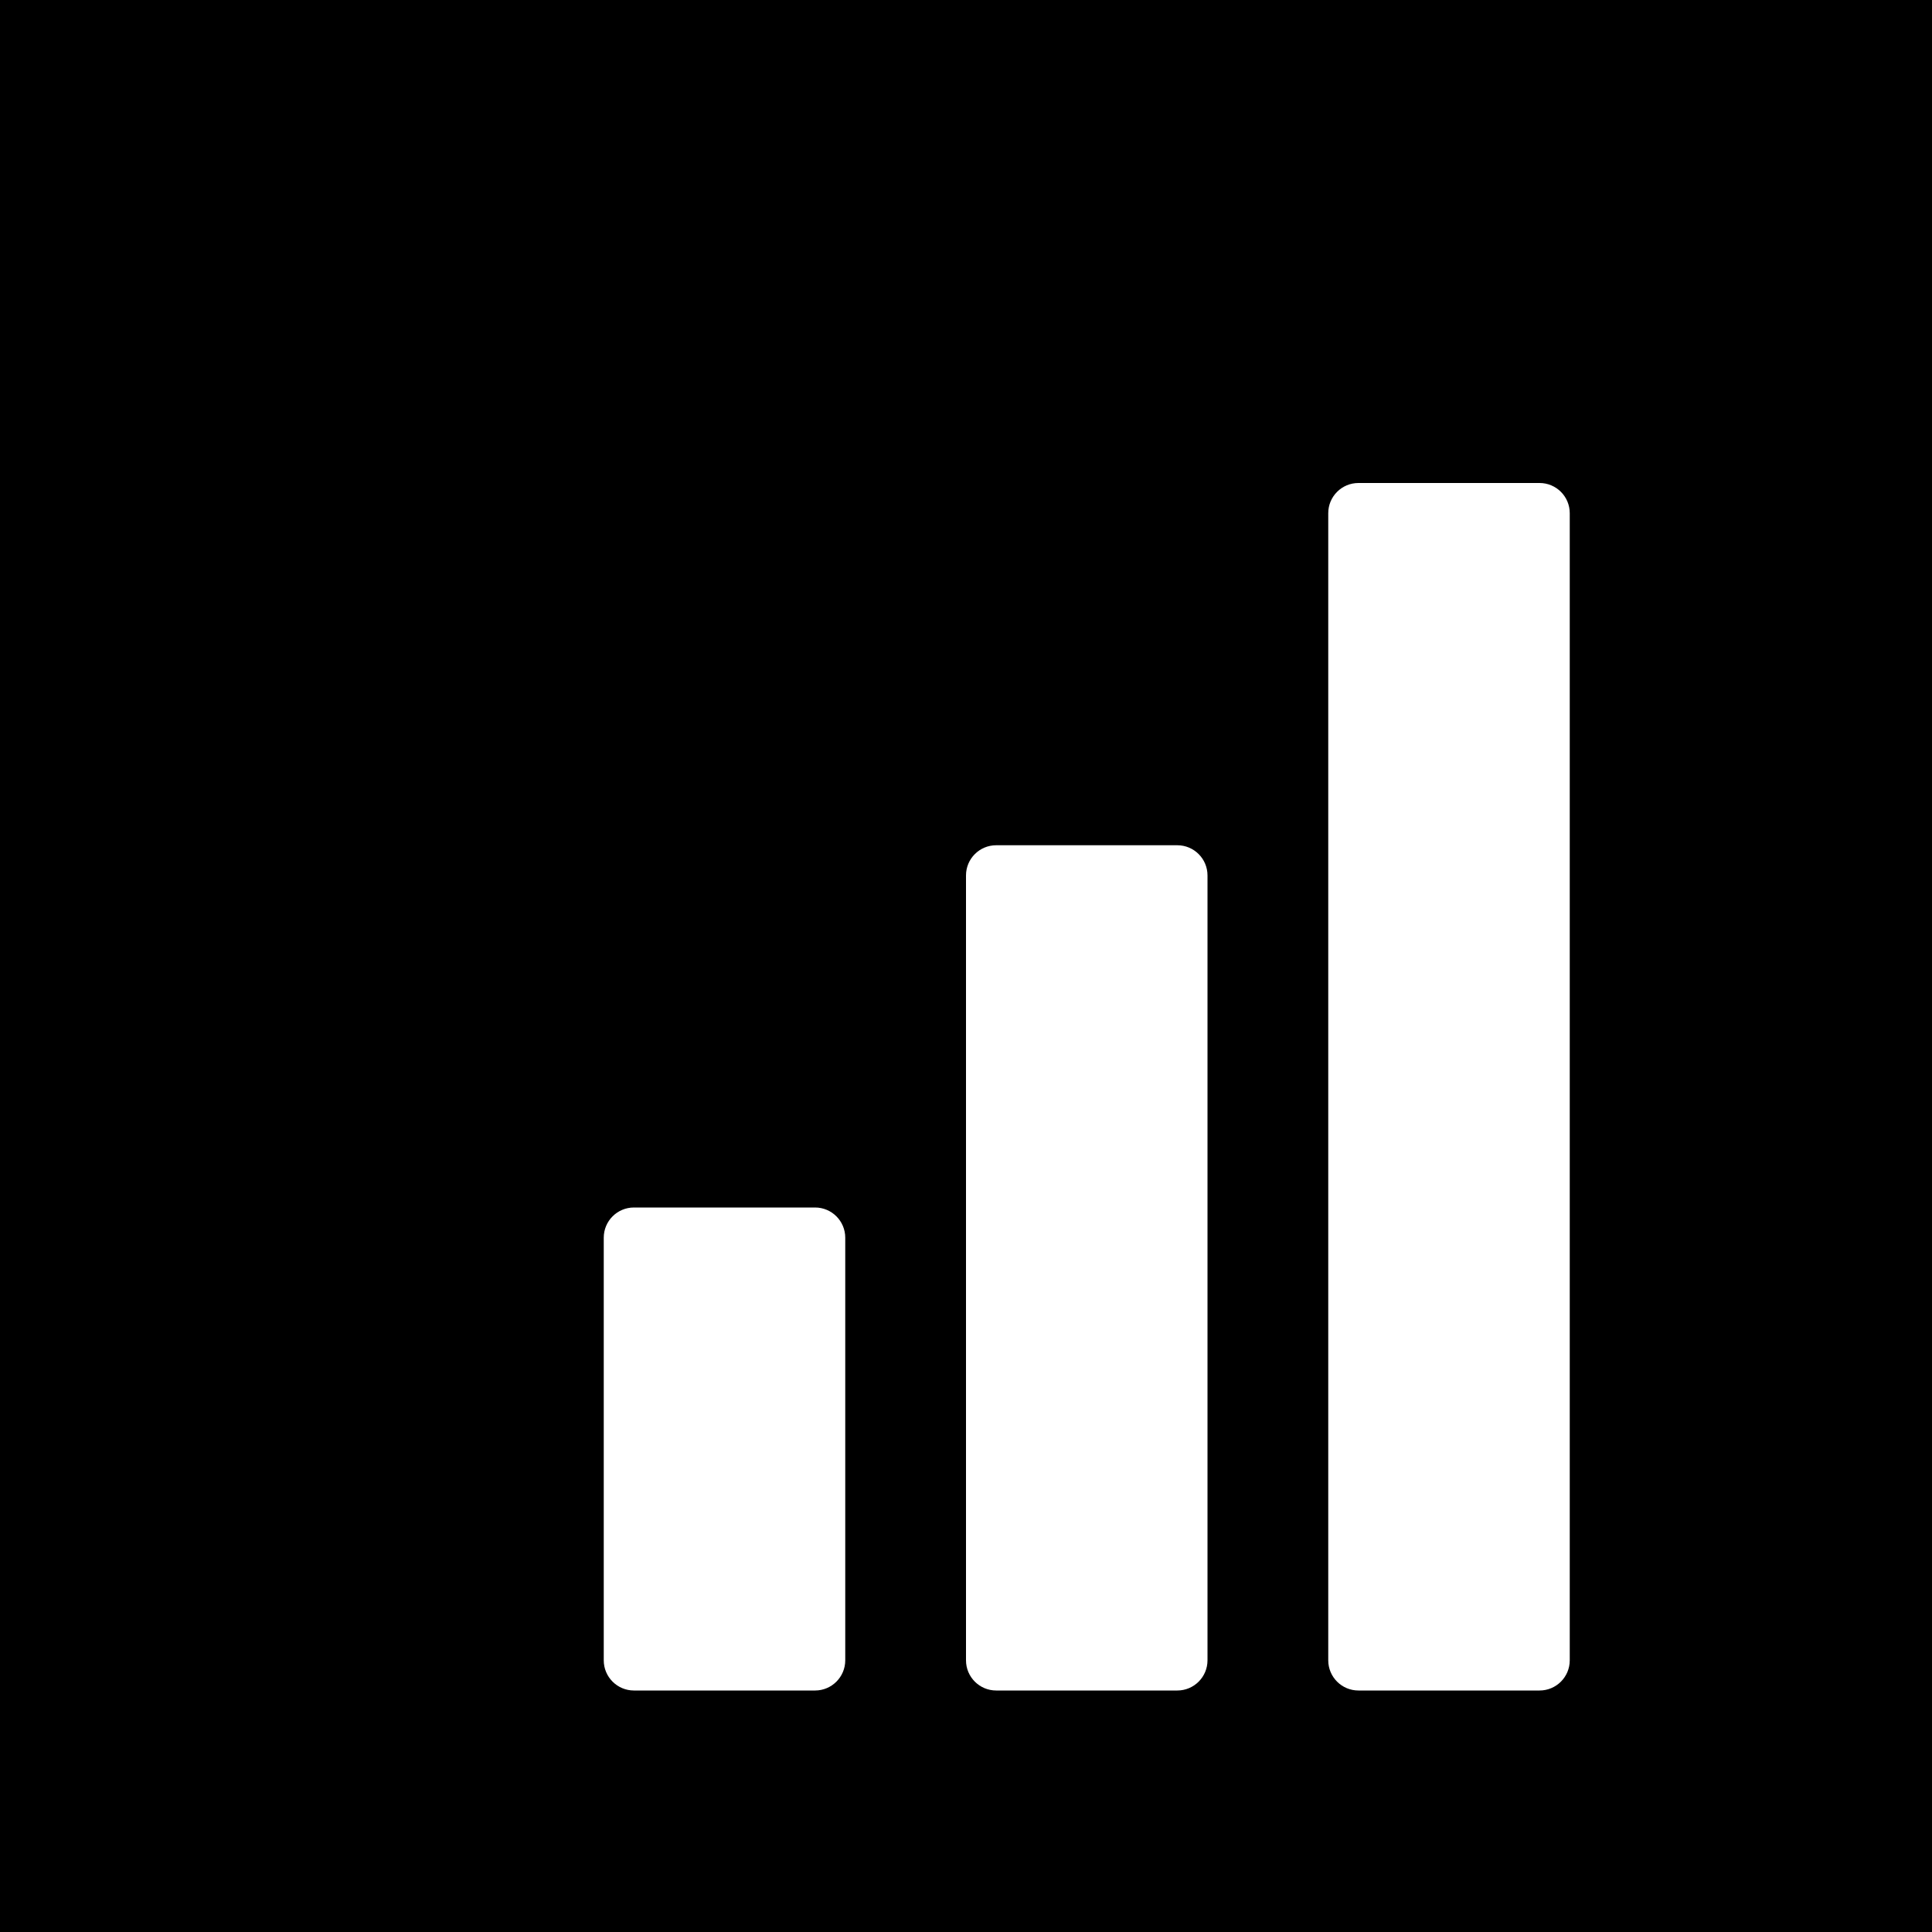
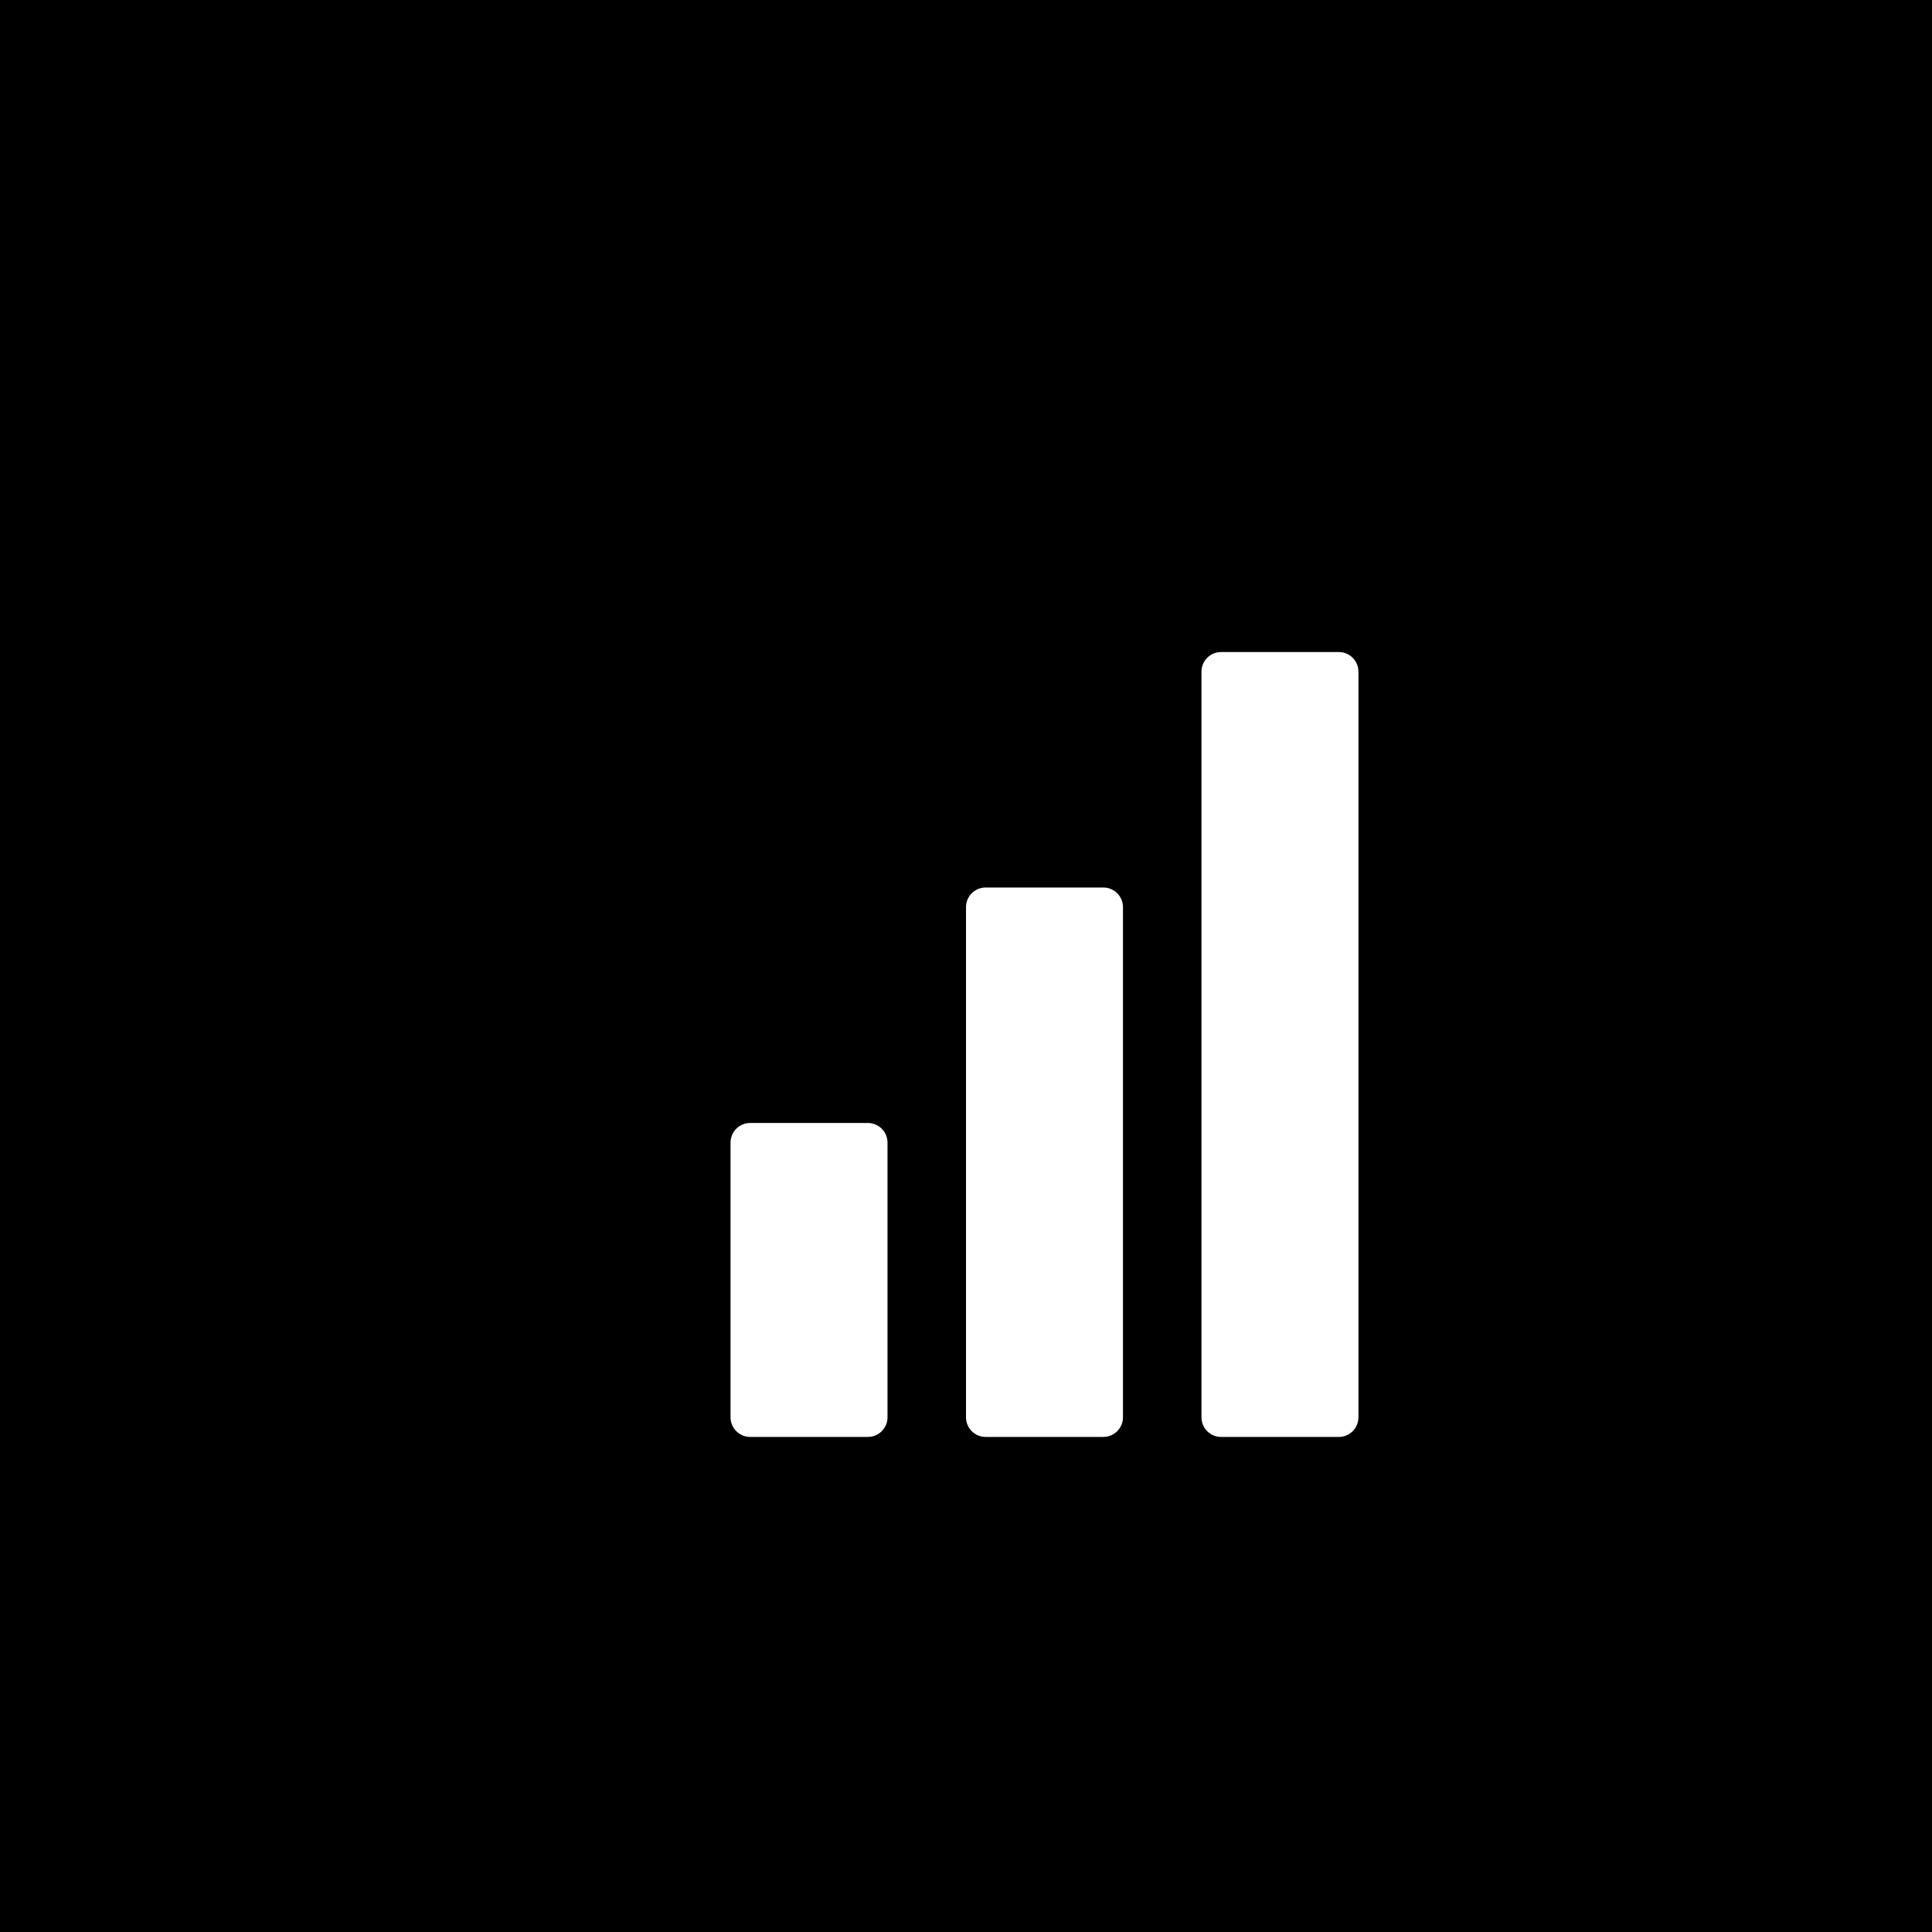
<svg xmlns="http://www.w3.org/2000/svg" viewBox="0 0 512 512" width="512" height="512">
  <rect width="512" height="512" fill="#000000" rx="0" />
-   <rect x="160" y="320" width="64" height="128" fill="#FFFFFF" rx="8" />
-   <rect x="256" y="224" width="64" height="224" fill="#FFFFFF" rx="8" />
-   <rect x="352" y="128" width="64" height="320" fill="#FFFFFF" rx="8" />
+   <g transform="translate(256, 256) scale(0.65) translate(-256, -256)">
+     <rect x="160" y="320" width="64" height="128" fill="#FFFFFF" rx="8" />
+     <rect x="256" y="224" width="64" height="224" fill="#FFFFFF" rx="8" />
+     <rect x="352" y="128" width="64" height="320" fill="#FFFFFF" rx="8" />
+   </g>
</svg>
